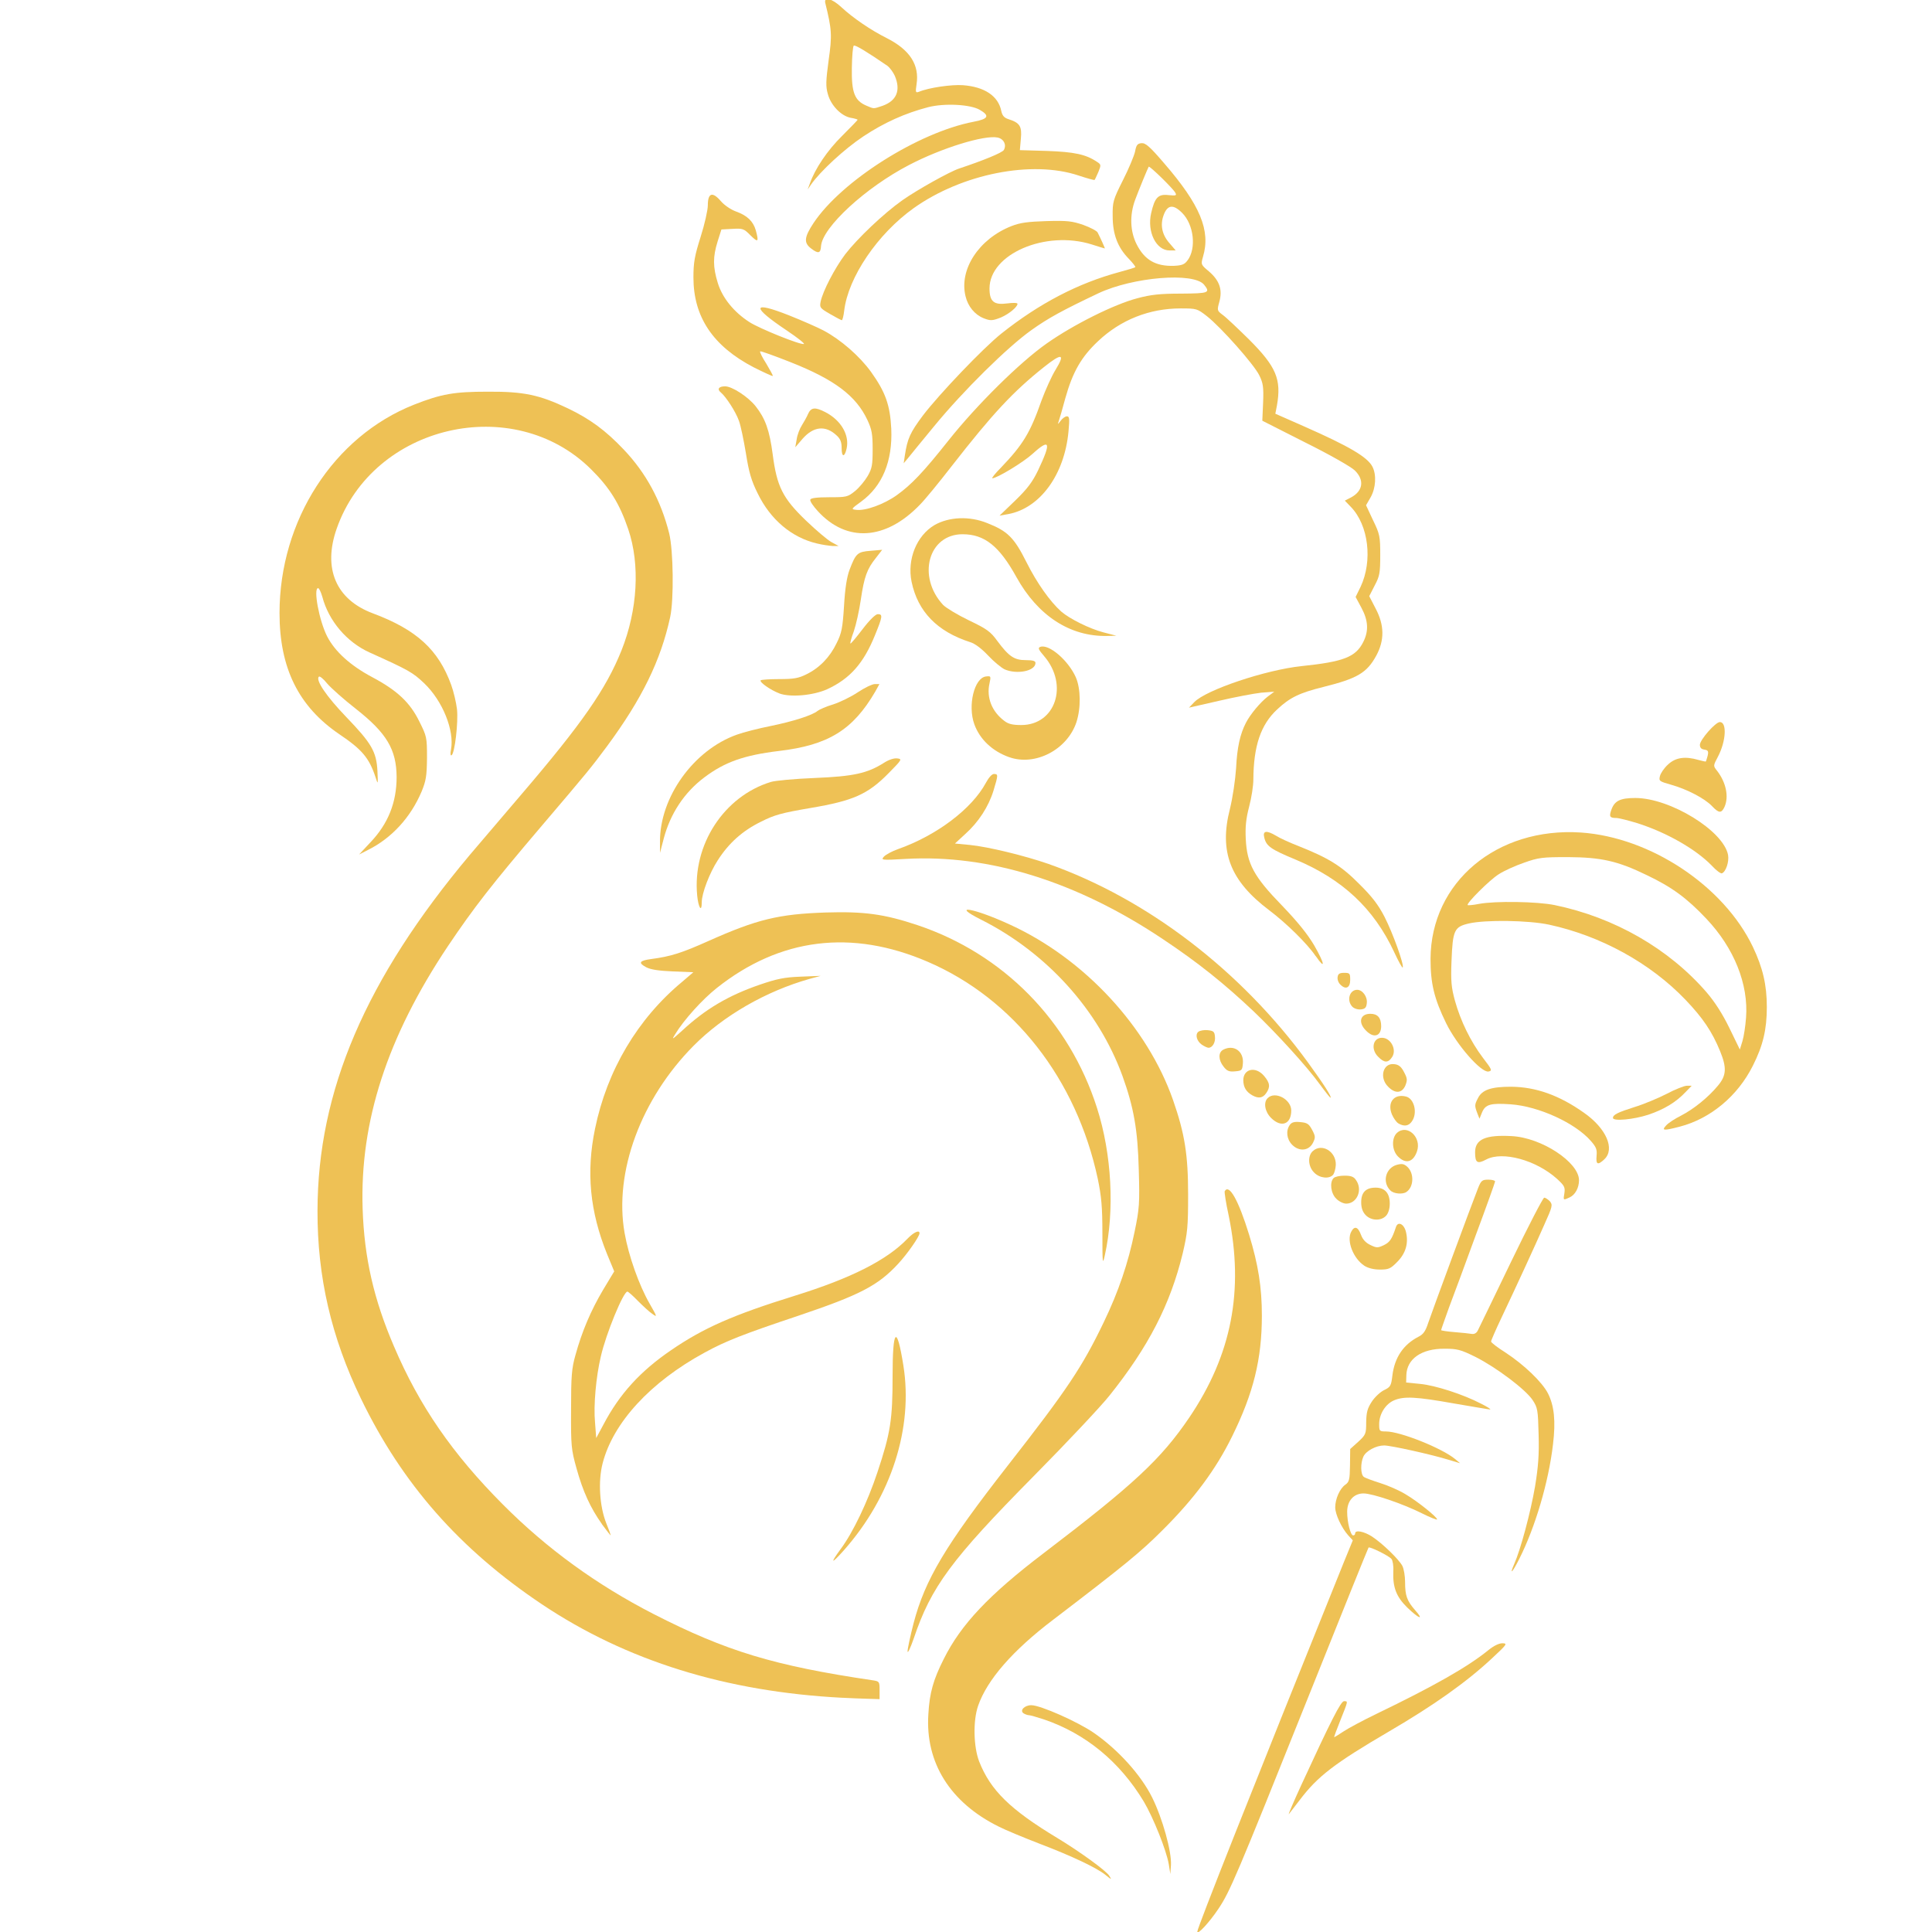
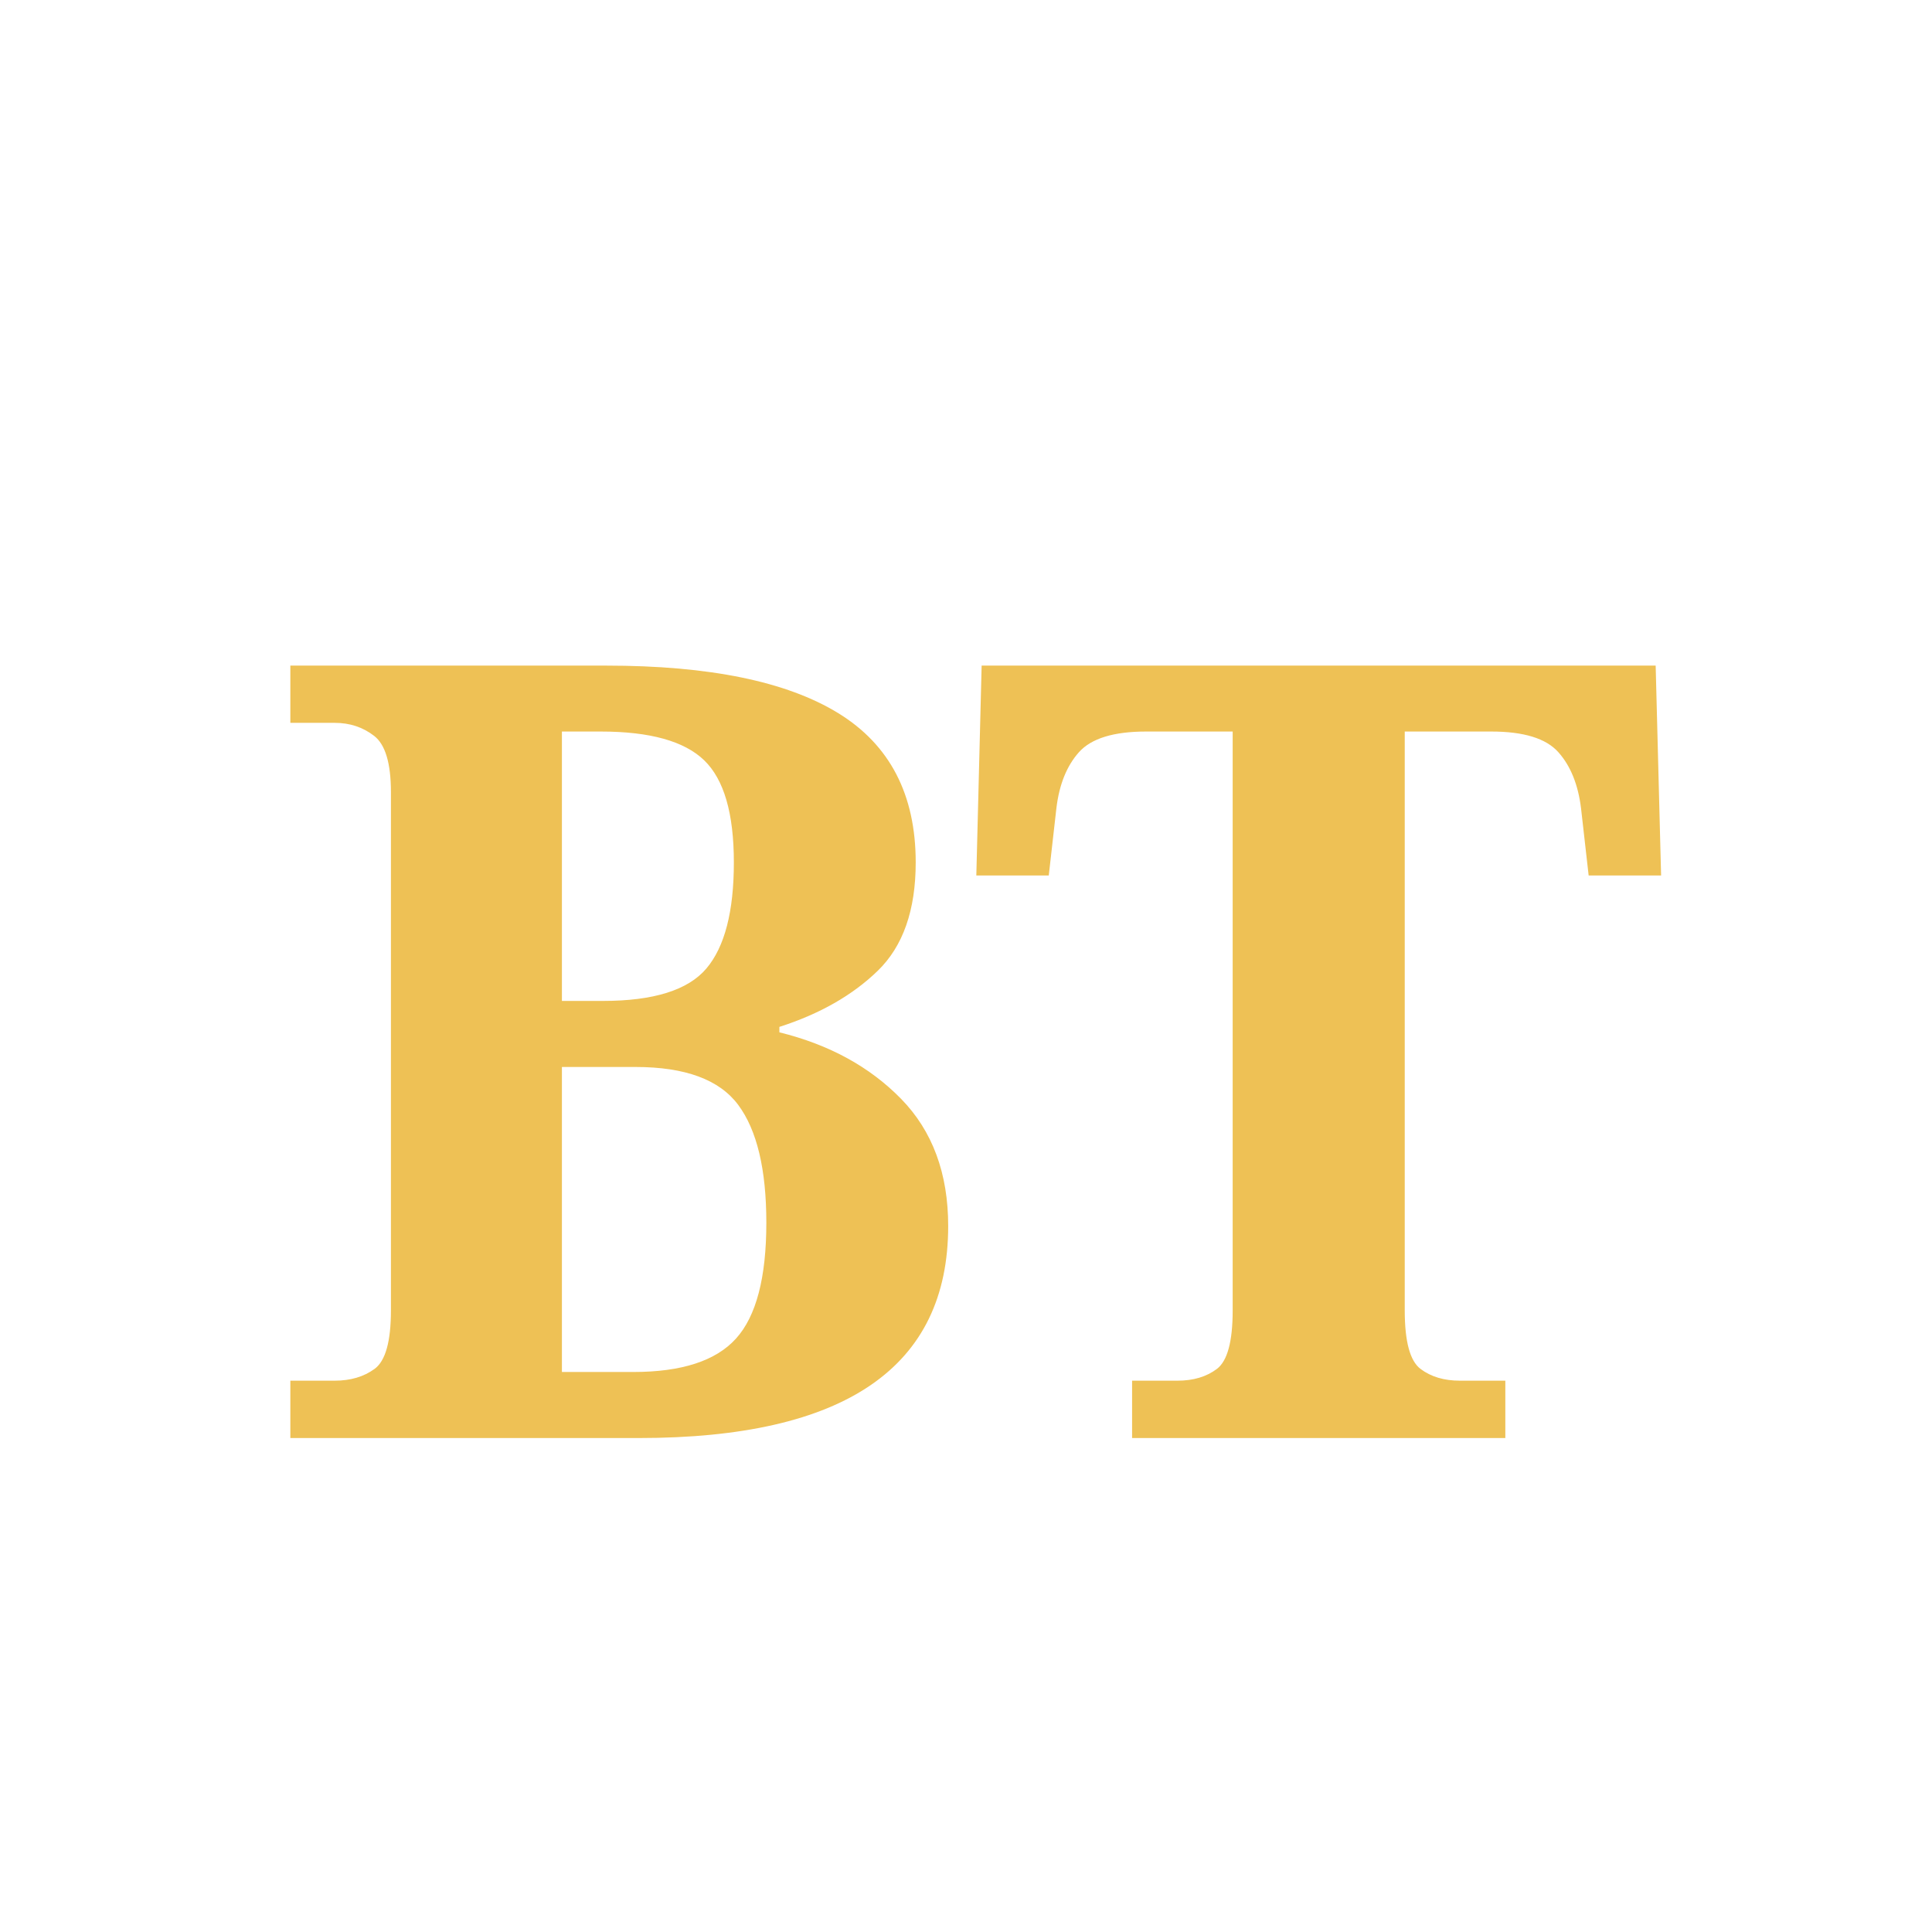
- <svg xmlns="http://www.w3.org/2000/svg" version="1.1" viewBox="1 40 1184 1184">
-   <g fill="#eec155">
-     <path d="M734.77 1223.75 c0 -2.33 33.55 -86.95 90.01 -226.92 l5.27 -12.86 -2.82 -3.06 c-4.04 -4.53 -7.96 -12.86 -7.96 -17.14 0 -5.14 2.82 -11.51 6.12 -13.84 2.45 -1.71 2.82 -3.06 2.94 -11.88 l0.12 -10.04 4.90 -4.41 c4.65 -4.29 4.90 -4.90 4.90 -12 0.12 -6.12 0.73 -8.45 3.43 -12.61 1.84 -2.82 5.27 -6 7.59 -7.10 3.80 -1.84 4.29 -2.57 5.02 -8.82 1.35 -11.14 6.74 -19.10 16.04 -23.88 2.94 -1.47 4.29 -3.43 5.88 -8.33 2.20 -6.61 26.94 -73.48 30.62 -82.78 1.84 -4.65 2.57 -5.14 6.25 -5.14 2.33 0 4.16 0.49 4.16 1.10 0 0.49 -5.27 15.31 -11.76 32.70 -6.37 17.51 -13.84 37.60 -16.53 44.70 -2.57 7.23 -4.78 13.35 -4.78 13.72 0 0.24 3.67 0.86 8.33 1.22 4.53 0.37 9.31 0.86 10.53 1.10 1.59 0.24 2.94 -0.61 3.67 -2.20 0.73 -1.47 9.92 -20.33 20.33 -42 10.41 -21.55 19.59 -39.31 20.33 -39.31 0.73 0 2.20 0.98 3.43 2.20 1.84 2.20 1.71 3.06 -3.43 14.45 -5.76 13.10 -16.29 36 -26.33 57.19 -3.43 7.23 -6.25 13.72 -6.25 14.33 0 0.61 3.92 3.67 8.82 6.74 11.39 7.47 22.53 18.12 26.08 25.10 3.80 7.59 4.78 16.90 3.06 31.11 -2.69 23.15 -10.90 50.94 -20.70 70.29 -4.16 8.33 -6.25 10.41 -3.06 3.06 3.92 -8.82 10.04 -31.72 12.74 -47.39 1.96 -12 2.57 -19.47 2.20 -31.84 -0.37 -15.19 -0.61 -16.53 -3.67 -21.19 -4.29 -6.49 -22.17 -19.96 -35.02 -26.45 -9.18 -4.53 -11.27 -5.02 -18.98 -5.02 -14.08 -0.12 -23.15 6.25 -23.39 16.29 l-0.12 4.41 8.57 0.86 c9.18 0.86 26.33 6.37 37.35 12.12 3.67 1.84 6.25 3.43 5.51 3.55 -0.61 0 -10.53 -1.71 -22.04 -3.67 -23.27 -4.16 -30.62 -4.53 -36.74 -1.96 -5.27 2.20 -9.18 8.45 -9.18 14.57 0 4.29 0.12 4.53 4.16 4.53 8.69 0 34.17 10.16 42.37 16.90 l3.06 2.57 -7.35 -2.20 c-10.29 -3.18 -35.15 -8.69 -39.19 -8.69 -4.90 0 -11.14 3.31 -12.74 6.86 -1.84 4.04 -1.71 10.90 0.24 12.37 0.73 0.61 5.39 2.33 10.04 3.80 4.78 1.47 11.76 4.53 15.55 6.86 7.47 4.41 19.35 13.96 19.35 15.43 0 0.49 -4.29 -1.22 -9.43 -3.80 -11.51 -5.76 -30.13 -12.12 -35.64 -12.12 -6 0 -10.04 4.53 -10.04 11.27 0 6.37 2.08 14.45 3.67 14.45 0.73 0 1.22 -0.49 1.22 -1.22 0 -2.33 5.51 -1.22 10.41 1.96 6.61 4.41 16.29 13.84 18.49 17.88 0.98 1.84 1.71 6.37 1.71 10.04 0 8.20 1.10 11.39 6.12 17.14 5.76 6.49 2.45 5.39 -4.78 -1.59 -6.74 -6.61 -8.94 -12.37 -8.57 -22.17 0.24 -3.31 -0.37 -6.74 -1.10 -7.59 -1.59 -1.96 -13.47 -7.84 -14.08 -6.98 -0.24 0.24 -16.90 41.51 -36.98 91.72 -44.09 110.09 -47.88 118.91 -54.86 129.44 -5.63 8.45 -13.10 16.53 -13.10 14.21z" />
-     <path d="M678.43 1188.97 c-5.27 -4.29 -20.82 -11.63 -39.80 -18.86 -10.16 -3.92 -21.68 -8.69 -25.72 -10.78 -29.64 -14.70 -44.94 -39.19 -42.98 -68.82 0.73 -13.10 3.06 -21.19 9.43 -33.80 10.53 -21.19 27.80 -39.43 61.11 -64.78 55.47 -42.25 72.13 -57.80 89.40 -83.27 25.96 -38.45 33.55 -77.76 24.12 -123.69 -1.71 -7.72 -2.69 -14.45 -2.45 -14.94 2.69 -4.78 8.45 5.51 14.94 26.57 5.63 18.37 7.84 32.33 7.84 49.60 0 26.70 -5.14 47.51 -18.25 74.09 -9.92 20.21 -23.27 38.21 -42.74 57.56 -13.35 13.35 -22.90 21.19 -66.86 54.74 -24.86 18.86 -40.53 36.86 -46.05 52.78 -3.18 9.18 -2.82 24.98 0.61 34.04 6.98 17.76 18.98 29.51 48 47.03 13.59 8.20 29.76 19.96 31.72 23.02 1.71 2.69 1.47 2.57 -2.33 -0.49z" />
-     <path d="M717.25 1182.36 c-1.47 -8.45 -9.43 -28.41 -15.31 -38.33 -14.70 -24.37 -35.64 -41.64 -61.23 -50.33 -4.16 -1.35 -8.33 -2.57 -9.18 -2.57 -0.73 0 -2.20 -0.49 -3.18 -1.10 -2.69 -1.71 0.49 -5.02 4.65 -5.02 5.63 0 28.53 10.16 38.45 17.02 14.82 10.29 28.78 25.72 35.64 39.55 6.37 12.86 12 33.19 11.51 41.39 l-0.37 5.51 -0.98 -6.12z" />
-     <path d="M798.45 1133.99 c18.25 -39.55 24.25 -51.43 26.21 -51.43 2.57 0 2.57 -0.37 -2.20 11.63 -2.33 5.76 -4.04 10.41 -3.80 10.41 0.24 0 2.82 -1.59 5.76 -3.55 2.94 -1.96 11.88 -6.74 19.96 -10.65 35.27 -17.02 56.21 -28.90 68.82 -39.19 3.18 -2.57 6.37 -4.16 8.57 -4.16 3.18 0.12 2.82 0.61 -6.37 9.18 -15.55 14.57 -36 29.02 -63.07 44.82 -33.68 19.72 -43.84 27.55 -54.86 42.13 -3.06 4.04 -6 7.84 -6.61 8.57 -0.61 0.61 2.82 -7.35 7.59 -17.76z" />
-     <path d="M517.40 1080.47 c-71.39 -3.67 -132.50 -22.66 -184.30 -57.31 -50.45 -33.80 -85.60 -73.72 -110.95 -126.13 -18.12 -37.60 -26.70 -74.46 -26.57 -115.11 0.12 -73.35 29.51 -141.93 93.32 -217.98 5.14 -6 19.47 -22.90 31.84 -37.35 36.98 -43.23 51.68 -64.41 61.11 -87.93 9.92 -24.86 11.51 -52.66 4.16 -74.33 -5.27 -15.55 -11.27 -25.35 -22.78 -36.74 -47.64 -47.27 -133.60 -27.31 -155.89 36.37 -8.57 24.37 -0.49 43.47 22.17 51.92 26.82 10.04 40.17 22.29 48 43.84 1.47 4.04 3.06 10.78 3.55 14.94 0.86 7.96 -1.35 26.94 -3.31 28.17 -0.73 0.49 -0.86 -0.98 -0.37 -3.43 2.20 -11.76 -5.14 -29.88 -16.41 -40.66 -7.10 -6.74 -9.55 -8.08 -33.43 -18.86 -14.08 -6.37 -25.10 -19.35 -29.02 -34.17 -0.86 -2.94 -1.96 -5.27 -2.57 -5.27 -3.06 0 0.61 19.84 5.51 29.51 4.78 9.31 14.21 17.88 27.55 24.98 15.43 8.20 23.27 15.55 29.02 27.31 4.53 9.06 4.65 9.67 4.65 22.29 -0.12 11.14 -0.61 13.96 -3.31 20.57 -6.74 15.92 -18.37 28.53 -32.82 35.76 l-5.51 2.82 6.86 -7.35 c11.02 -11.51 16.16 -24.61 16.16 -40.17 -0.12 -16.90 -6.12 -26.94 -24.98 -41.76 -7.23 -5.63 -15.06 -12.61 -17.51 -15.43 -2.33 -2.94 -4.65 -4.78 -5.14 -4.29 -2.20 2.08 4.65 12.12 16.78 24.74 15.43 16.04 18.49 21.19 19.10 33.06 0.37 8.57 0.37 8.57 -1.22 3.67 -3.92 -11.76 -8.33 -16.90 -22.17 -26.21 -24.98 -17.02 -36.62 -40.53 -36.62 -74.21 0 -56.82 33.19 -108.26 82.42 -127.73 16.78 -6.61 24.61 -7.96 45.31 -7.96 22.04 -0.12 31.59 1.96 48.86 10.16 13.84 6.61 23.39 13.72 34.41 25.35 13.72 14.45 22.78 31.35 27.80 51.31 2.57 10.53 2.94 40.53 0.61 51.31 -5.76 26.57 -17.27 50.09 -38.58 78.99 -9.80 13.23 -12.12 16.04 -40.17 48.98 -30.74 36.13 -41.51 49.96 -57.56 73.84 -37.11 55.60 -53.88 107.28 -52.17 160.67 0.98 30.25 6.86 55.72 19.23 84.50 15.55 36.49 35.88 65.88 66.74 96.87 27.06 27.19 57.56 49.23 92.09 66.99 44.94 23.02 74.33 31.84 134.83 40.78 3.80 0.61 3.92 0.86 3.92 6 l0 5.51 -7.59 -0.24 c-4.29 -0.12 -11.02 -0.37 -15.06 -0.61z" />
-     <path d="M557.20 1051.94 c0 -1.71 1.71 -9.43 3.67 -17.14 7.10 -26.94 19.47 -47.64 57.80 -96.74 36.49 -46.66 45.56 -60.37 58.66 -87.56 9.18 -18.98 15.06 -36.49 18.98 -55.60 2.94 -14.21 3.18 -17.27 2.57 -38.09 -0.61 -24.37 -3.06 -38.21 -10.04 -57.56 -14.70 -40.29 -46.41 -75.44 -86.58 -95.64 -19.47 -9.80 -4.16 -7.10 18 3.18 45.31 20.82 84.01 62.58 99.68 107.52 7.10 20.45 9.18 33.31 9.18 57.80 0 19.84 -0.37 23.39 -3.31 36 -7.59 31.23 -20.94 57.19 -44.82 87.07 -5.02 6.37 -26.08 28.78 -46.66 49.60 -50.45 51.07 -62.70 67.72 -73.35 99.32 -2.08 6 -3.80 9.55 -3.80 7.84z" />
-     <path d="M516.17 989.36 c7.72 -10.41 16.53 -29.02 22.53 -47.03 8.08 -24.25 9.31 -32.33 9.31 -59.15 0 -29.15 2.57 -31.72 6.61 -6.37 6.12 38.21 -7.35 80.33 -36.37 113.15 -7.84 8.82 -8.82 8.57 -2.08 -0.61z" />
-     <path d="M369.83 973.93 c-6.98 -9.80 -11.63 -19.96 -15.55 -34.17 -3.18 -11.39 -3.43 -13.59 -3.31 -36 0 -20.45 0.37 -25.23 2.69 -33.31 3.92 -14.33 9.43 -27.31 16.90 -39.92 l6.86 -11.39 -4.41 -10.65 c-10.53 -26.08 -12.86 -50.21 -7.35 -76.78 7.35 -35.76 26.08 -67.35 53.39 -90.01 l6.86 -5.88 -12.37 -0.49 c-8.69 -0.37 -13.72 -1.10 -16.53 -2.57 -5.02 -2.69 -4.29 -4.04 3.06 -5.02 12 -1.59 18.61 -3.67 35.27 -11.14 29.64 -13.23 42.86 -16.41 71.64 -17.39 23.63 -0.73 36 0.98 56.21 7.72 52.66 17.63 93.07 58.66 110.09 112.05 9.06 28.29 10.90 62.94 4.78 90.38 -1.35 6.12 -1.47 5.02 -1.47 -13.47 0 -16.29 -0.61 -22.66 -2.82 -33.43 -13.10 -61.23 -51.56 -110.34 -104.09 -132.99 -46.78 -20.21 -90.74 -14.70 -129.44 16.04 -8.82 6.98 -20.21 19.59 -25.47 28.29 -2.33 3.67 -1.96 3.43 4.16 -2.08 14.33 -13.35 28.53 -21.68 47.76 -28.29 10.41 -3.55 14.94 -4.53 24.98 -4.90 l12.25 -0.49 -6.74 1.84 c-26.82 7.59 -52.78 22.53 -71.03 40.90 -32.33 32.57 -48.98 77.52 -42.37 114.87 2.45 13.96 8.82 31.96 15.31 43.23 4.78 8.33 4.78 8.57 1.59 6.25 -1.84 -1.22 -5.76 -4.90 -8.82 -7.96 -2.94 -3.06 -5.88 -5.63 -6.37 -5.63 -2.45 0 -13.10 25.72 -16.29 39.80 -2.94 12.37 -4.53 30.13 -3.55 40.29 l0.73 9.67 4.53 -8.45 c9.80 -18.61 22.53 -32.57 41.39 -45.43 19.84 -13.59 37.84 -21.55 75.68 -33.31 34.66 -10.78 56.45 -21.80 69.19 -35.02 3.92 -4.04 7.35 -5.51 7.35 -3.31 0 1.96 -7.59 12.86 -13.23 18.86 -12.25 13.23 -23.39 18.98 -60.74 31.59 -34.41 11.51 -44.94 15.68 -57.68 22.66 -33.19 18 -56.21 42.98 -62.58 67.97 -2.82 11.02 -1.84 26.21 2.20 36.49 1.71 4.16 2.94 7.59 2.69 7.59 -0.12 0 -2.57 -3.18 -5.39 -6.98z" />
-     <path d="M837.14 815.71 c-6.86 -4.53 -11.02 -15.31 -8.08 -20.82 1.96 -3.80 4.16 -3.18 6 1.84 1.10 2.94 2.94 4.90 5.76 6.25 3.80 1.84 4.53 1.84 8.20 0.12 3.80 -1.84 5.02 -3.80 7.47 -11.14 1.22 -3.67 4.90 -1.96 6.12 2.94 1.71 6.98 -0.12 13.23 -5.39 18.49 -4.04 4.16 -5.27 4.65 -10.53 4.65 -3.80 0 -7.23 -0.86 -9.55 -2.33z" />
-     <path d="M837.88 784.61 c-1.84 -1.96 -2.69 -4.41 -2.69 -7.84 0 -6 2.82 -8.94 8.82 -8.94 5.63 0 8.69 3.31 8.69 9.80 0 3.06 -0.86 5.88 -2.20 7.35 -3.06 3.43 -9.31 3.18 -12.61 -0.37z" />
-     <path d="M819.88 774.57 c-3.31 -3.18 -4.16 -10.04 -1.59 -12.61 0.86 -0.86 3.80 -1.47 6.61 -1.47 4.04 0 5.76 0.61 7.10 2.69 4.29 6 0.61 14.45 -6 14.45 -1.71 0 -4.53 -1.35 -6.12 -3.06z" />
-     <path d="M959.73 771.14 c0.49 -3.55 0 -4.53 -4.53 -8.69 -12.74 -11.51 -33.43 -17.14 -43.35 -11.88 -5.51 2.94 -6.86 2.08 -6.86 -4.41 0 -7.96 6.37 -10.78 22.29 -9.92 18.37 0.86 41.39 16.04 41.39 27.06 0 4.65 -2.33 8.94 -5.76 10.53 -4.04 1.84 -3.92 1.84 -3.18 -2.69z" />
-     <path d="M853.06 769.54 c-5.14 -5.02 -2.94 -13.72 3.92 -15.68 3.18 -0.86 4.41 -0.61 6.37 1.10 4.41 3.92 4.16 12.49 -0.49 15.55 -2.33 1.59 -7.84 1.10 -9.80 -0.98z" />
-     <path d="M806.41 758.65 c-3.80 -3.67 -4.16 -10.29 -0.86 -13.23 5.51 -5.02 14.33 0.24 14.08 8.45 -0.12 2.33 -0.86 5.02 -1.59 6 -2.33 2.82 -8.33 2.20 -11.63 -1.22z" />
-     <path d="M979.44 748.36 c0.37 -3.92 -0.24 -5.39 -3.43 -9.06 -9.67 -11.14 -32.08 -21.31 -49.11 -22.53 -12.37 -0.86 -15.55 0 -17.63 4.90 l-1.59 3.92 -1.35 -3.43 c-1.71 -4.53 -1.71 -5.14 0.49 -9.31 2.57 -5.02 8.08 -6.86 20.21 -6.86 15.31 0.12 29.64 5.27 44.82 16.04 13.59 9.55 18.98 22.17 12.37 28.41 -4.04 3.80 -5.27 3.31 -4.78 -2.08z" />
-     <path d="M857.84 748.85 c-3.92 -3.80 -4.16 -11.39 -0.73 -14.57 6.25 -5.63 15.31 2.69 12.25 11.39 -2.33 6.61 -6.86 7.84 -11.51 3.18z" />
-     <path d="M792.93 741.62 c-3.43 -3.43 -4.04 -8.69 -1.47 -12.25 1.10 -1.59 2.82 -2.08 6.37 -1.71 4.16 0.37 5.27 0.98 7.23 4.65 2.08 3.92 2.20 4.78 0.61 7.96 -2.45 5.02 -8.45 5.63 -12.74 1.35z" />
-     <path d="M1022.06 729.74 c1.22 -1.47 5.39 -4.16 9.06 -6 7.84 -4.04 16.65 -11.14 22.66 -18.37 5.27 -6.25 5.51 -11.02 1.35 -21.19 -4.90 -12 -10.65 -20.45 -21.19 -31.47 -21.55 -22.53 -51.92 -39.19 -83.64 -46.05 -12.61 -2.69 -38.94 -3.06 -49.11 -0.73 -8.94 2.08 -9.92 4.04 -10.65 23.02 -0.49 12.37 -0.12 16.16 2.08 24.25 3.43 12.37 9.55 24.98 17.14 35.02 5.63 7.35 5.88 7.96 3.43 8.45 -4.53 0.73 -19.35 -16.16 -25.96 -29.64 -7.35 -15.06 -9.55 -24.37 -9.55 -39.43 0.24 -47.03 40.66 -80.82 92.21 -77.40 42.62 2.94 87.44 32.70 105.32 70.05 6.12 12.86 8.57 23.39 8.57 36.86 0 13.84 -2.33 23.63 -8.57 36 -9.31 18.61 -25.96 32.45 -44.82 37.35 -9.92 2.57 -11.27 2.45 -8.33 -0.73z m48.98 -66.01 c1.59 -20.57 -7.35 -42.74 -24.25 -60.62 -12 -12.74 -21.19 -19.47 -36.62 -26.82 -17.88 -8.69 -27.92 -10.90 -48.25 -11.02 -15.68 0 -18 0.24 -26.94 3.43 -5.39 1.84 -12.37 5.02 -15.55 7.10 -5.51 3.43 -19.96 17.88 -18.98 18.86 0.24 0.24 3.43 0 6.98 -0.73 9.92 -1.84 35.51 -1.47 46.29 0.73 36.74 7.59 69.93 26.70 93.07 53.39 5.14 6 9.80 13.23 14.08 22.04 l6.37 13.10 1.59 -5.14 c0.86 -2.82 1.84 -9.31 2.20 -14.33z" />
-     <path d="M858.08 728.52 c-1.35 -0.73 -3.06 -3.31 -4.04 -5.51 -3.06 -7.35 1.22 -12.86 8.57 -11.02 5.14 1.22 7.23 10.16 3.67 15.19 -1.96 2.94 -4.78 3.31 -8.20 1.35z" />
-     <path d="M779.95 725.09 c-3.80 -3.80 -4.78 -9.43 -2.08 -12.12 4.53 -4.53 14.45 0.73 14.45 7.59 0 8.45 -6.12 10.78 -12.37 4.53z" />
-     <path d="M989.48 725.09 c0 -1.96 3.06 -3.43 13.10 -6.61 5.63 -1.71 14.45 -5.39 19.72 -8.08 5.27 -2.82 10.90 -5.02 12.49 -5.02 l2.94 0 -3.67 3.80 c-5.88 6.25 -13.10 10.65 -22.90 13.96 -8.94 2.94 -21.68 4.16 -21.68 1.96z" />
-     <path d="M768.44 711.25 c-3.80 -2.20 -5.39 -4.90 -5.51 -9.18 0 -7.10 7.59 -8.82 12.74 -2.69 3.67 4.29 3.92 6.86 1.22 10.65 -2.08 2.94 -4.65 3.31 -8.45 1.22z" />
-     <path d="M809.83 704.52 c-7.84 -10.90 -26.57 -31.35 -40.41 -44.58 -18.12 -17.14 -34.17 -30 -55.47 -44.21 -52.78 -35.39 -106.91 -52.29 -157.97 -49.35 -14.94 0.86 -15.19 0.73 -13.23 -1.47 1.22 -1.22 5.02 -3.31 8.57 -4.53 23.88 -8.45 45.31 -24.74 53.88 -40.66 1.71 -3.18 3.67 -5.39 4.90 -5.39 2.69 0 2.69 0.49 -0.24 10.16 -3.06 9.92 -9.18 19.35 -17.39 26.70 l-6.25 5.76 9.06 0.86 c11.27 1.10 33.80 6.61 48.25 11.63 60.62 21.43 118.05 65.39 159.08 121.73 9.80 13.47 14.94 21.55 13.72 21.55 -0.24 0 -3.18 -3.67 -6.49 -8.20z" />
-     <path d="M851.72 705.99 c-5.63 -5.51 -3.18 -14.70 3.67 -13.84 2.69 0.24 4.29 1.47 6 4.78 2.08 3.92 2.20 4.90 0.86 8.33 -2.08 4.78 -6.25 5.14 -10.53 0.73z" />
-     <path d="M750.81 693.62 c-3.18 -4.04 -3.31 -8.57 -0.24 -10.29 6.49 -3.43 12.74 0.86 12.12 8.33 -0.37 4.29 -0.61 4.53 -4.78 4.90 -3.67 0.37 -5.02 -0.24 -7.10 -2.94z" />
-     <path d="M845.59 687.62 c-4.65 -4.53 -3.31 -11.63 2.33 -11.63 5.39 0 9.18 7.23 6.25 11.76 -2.45 3.80 -4.90 3.67 -8.57 -0.12z" />
-     <path d="M737.58 680.27 c-3.18 -2.20 -4.29 -6.25 -2.20 -7.96 0.98 -0.73 3.55 -1.22 5.76 -0.98 3.43 0.37 4.16 0.86 4.41 3.80 0.49 3.55 -1.47 6.98 -3.92 6.98 -0.73 0 -2.57 -0.86 -4.04 -1.84z" />
-     <path d="M838.25 671.70 c-5.14 -5.02 -3.80 -10.41 2.57 -10.41 4.41 0 6.61 2.45 6.61 7.59 0 6.12 -4.53 7.59 -9.18 2.82z" />
-     <path d="M829.80 657 c-3.67 -3.80 -1.84 -10.41 2.94 -10.41 3.31 0 6.37 4.29 5.88 8.20 -0.24 2.69 -1.10 3.55 -3.55 3.80 -1.84 0.24 -4.16 -0.49 -5.27 -1.59z" />
-     <path d="M822.45 643.41 c-1.22 -1.10 -1.96 -3.18 -1.71 -4.65 0.24 -1.96 1.22 -2.57 4.04 -2.57 3.43 0 3.67 0.37 3.67 4.29 0 4.90 -2.69 6.25 -6 2.94z" />
-     <path d="M855.39 623.45 c-12.49 -26.70 -31.59 -44.58 -60.50 -56.70 -15.06 -6.25 -17.88 -8.20 -19.10 -13.47 -1.10 -4.29 1.47 -4.53 7.23 -1.10 2.08 1.35 8.20 4.16 13.59 6.25 18.49 7.35 26.33 12.12 37.35 23.27 7.96 7.84 11.76 12.86 15.55 20.21 5.02 9.80 12 29.15 11.14 30.98 -0.24 0.61 -2.57 -3.67 -5.27 -9.43z" />
-     <path d="M807.26 625.90 c-5.02 -7.47 -18 -20.21 -28.41 -28.04 -23.88 -18 -30.86 -35.76 -24.12 -62.09 1.71 -6.98 3.31 -17.76 3.80 -25.10 0.61 -12.61 2.45 -20.82 6 -27.68 2.69 -5.27 8.94 -12.74 13.47 -16.16 l3.92 -2.94 -7.96 0.61 c-4.41 0.49 -16.16 2.69 -26.08 5.02 l-18.25 4.16 3.31 -3.43 c7.23 -7.47 43.60 -19.72 65.76 -22.04 25.72 -2.69 33.06 -5.51 37.72 -14.70 3.43 -6.74 3.18 -13.10 -1.10 -21.06 l-3.55 -6.61 3.06 -6.25 c7.47 -15.92 4.90 -37.72 -6 -48.98 l-3.67 -3.80 3.80 -1.96 c7.35 -3.92 8.33 -10.65 2.33 -16.53 -2.20 -2.20 -15.80 -9.92 -30.37 -17.14 l-26.33 -13.35 0.49 -11.14 c0.37 -9.55 0 -11.88 -2.33 -16.65 -3.18 -6.61 -23.27 -29.27 -32.08 -36.25 -6 -4.65 -6.25 -4.78 -16.16 -4.78 -19.10 0 -36.74 6.98 -50.58 20.08 -10.29 9.67 -15.55 18.86 -20.08 35.02 -1.71 6.37 -3.55 12.74 -4.04 14.08 -0.73 2.08 -0.61 2.08 1.22 -0.37 1.10 -1.47 2.82 -2.69 3.80 -2.69 1.59 0 1.71 1.47 0.98 9.31 -2.45 26.45 -17.39 46.90 -36.74 50.58 l-5.51 0.98 9.67 -9.31 c7.47 -7.23 10.53 -11.39 13.96 -18.49 8.20 -17.27 7.35 -19.84 -3.43 -10.04 -5.63 5.14 -21.80 14.94 -24.61 14.94 -0.61 0 1.71 -2.94 5.14 -6.37 13.59 -14.21 18 -21.31 24.98 -41.27 2.33 -6.25 6.12 -14.82 8.69 -18.98 6 -9.80 3.80 -10.29 -7.10 -1.59 -19.10 15.19 -31.59 28.66 -56.70 60.86 -7.59 9.80 -16.29 20.45 -19.47 23.63 -20.94 21.68 -44.70 23.27 -62.46 3.92 -2.82 -3.06 -5.02 -6.25 -4.65 -7.10 0.24 -0.98 4.04 -1.47 11.51 -1.47 10.65 0 11.39 -0.12 15.92 -3.80 2.57 -2.08 6 -6.25 7.72 -9.18 2.69 -4.65 3.06 -6.86 3.06 -16.41 0 -9.31 -0.49 -12.12 -3.18 -17.88 -6.98 -14.94 -20.21 -24.86 -47.15 -35.51 -9.92 -3.92 -18.37 -6.98 -18.61 -6.61 -0.37 0.37 1.35 3.80 3.80 7.59 2.33 3.92 4.16 7.23 3.92 7.47 -0.24 0.24 -5.51 -2.20 -11.63 -5.27 -24.98 -12.98 -36.98 -30.86 -36.98 -55.11 0 -9.18 0.73 -13.23 4.41 -24.86 2.45 -7.72 4.41 -16.41 4.41 -19.35 0 -7.59 2.82 -8.57 7.96 -2.57 2.20 2.57 6.25 5.27 9.31 6.37 6.86 2.45 10.53 6 12.12 11.51 1.96 7.23 1.47 7.72 -3.18 3.18 -4.04 -4.16 -4.78 -4.41 -11.14 -4.04 l-6.74 0.37 -2.33 7.35 c-2.94 9.43 -2.94 15.55 0.12 25.47 2.82 9.18 9.92 17.88 19.47 24 6.12 3.92 31.23 14.08 33.31 13.35 0.61 -0.24 -4.04 -3.92 -10.41 -8.20 -22.17 -14.82 -21.55 -18.37 1.35 -9.31 7.96 3.18 17.51 7.35 21.19 9.31 10.53 5.63 22.04 15.68 29.02 25.35 8.82 12.37 11.63 20.21 12.37 34.78 0.86 19.84 -5.39 35.15 -18.49 44.70 -6.25 4.53 -6.25 4.65 -2.94 5.02 5.63 0.73 17.02 -3.43 24.74 -8.94 9.06 -6.49 16.29 -14.08 31.84 -33.68 17.14 -21.55 43.47 -47.64 60.01 -59.27 16.29 -11.51 41.51 -24.12 55.72 -27.80 8.20 -2.20 13.96 -2.82 26.70 -2.82 17.14 -0.12 18.12 -0.49 14.08 -5.51 -6.49 -7.72 -43.47 -4.65 -64.66 5.27 -21.92 10.41 -30.74 15.19 -41.02 22.53 -14.57 10.29 -42 37.35 -59.76 59.03 -7.47 9.06 -14.70 17.88 -16.04 19.59 l-2.57 3.06 0.73 -4.90 c1.59 -10.29 3.18 -13.84 11.14 -24.49 9.92 -12.98 36.86 -41.27 48.13 -50.21 23.15 -18.37 46.78 -30.74 72.25 -37.60 5.02 -1.35 9.43 -2.69 9.67 -2.94 0.37 -0.24 -1.47 -2.57 -3.92 -5.14 -6.86 -6.98 -9.92 -15.06 -9.92 -26.08 -0.12 -8.82 0.24 -10.04 6.25 -22.04 3.55 -6.98 6.86 -14.94 7.47 -17.63 0.73 -4.04 1.47 -4.90 3.92 -5.14 2.45 -0.24 5.14 2.08 13.84 12.25 22.17 25.59 28.66 41.39 23.88 57.31 -1.35 4.78 -1.35 4.90 3.67 9.06 6.49 5.63 8.33 11.14 6.37 18.49 -1.47 5.27 -1.47 5.51 1.96 8.08 1.96 1.35 9.18 8.20 16.16 15.06 16.78 16.78 19.96 24.49 17.14 40.53 l-0.98 5.02 17.51 7.72 c28.04 12.37 38.94 18.86 42 24.74 2.57 5.02 2.08 13.10 -1.10 18.74 l-2.82 4.90 4.29 9.18 c4.16 8.57 4.41 9.92 4.41 21.43 0 11.02 -0.37 12.86 -3.43 18.61 l-3.31 6.49 3.92 7.59 c5.39 10.16 5.51 19.47 0.37 28.90 -5.76 10.53 -11.63 13.96 -32.21 19.10 -14.82 3.67 -20.70 6.49 -28.53 13.84 -10.04 9.31 -14.45 22.41 -14.57 42.98 0 3.67 -1.10 11.02 -2.57 16.53 -1.96 7.47 -2.45 12.61 -2.08 19.84 0.73 15.31 5.02 23.15 22.17 40.78 9.43 9.80 15.68 17.51 19.72 24.37 6.49 11.27 7.23 15.68 0.98 6.61z m-78.50 -426.29 c5.51 -7.35 3.92 -21.92 -3.31 -29.15 -5.39 -5.39 -8.94 -5.02 -11.27 1.22 -2.33 6.12 -1.10 12.25 3.67 17.51 l3.67 4.29 -3.80 0 c-8.20 0 -13.84 -11.39 -11.27 -22.78 2.20 -9.67 4.29 -11.88 10.65 -11.14 4.65 0.49 5.14 0.24 4.16 -1.47 -1.35 -2.57 -15.80 -16.65 -16.29 -15.92 -0.61 0.98 -6 14.08 -8.33 20.33 -3.43 9.31 -3.06 19.23 0.86 27.06 4.90 9.80 11.76 13.72 23.02 13.35 4.78 -0.24 6.49 -0.86 8.20 -3.31z" />
-     <path d="M428.25 588.67 c-2.94 -30.98 16.41 -60.62 45.07 -69.44 2.69 -0.86 14.82 -1.96 26.94 -2.45 23.76 -0.98 32.21 -2.82 42.49 -9.31 2.82 -1.84 6.12 -2.94 8.08 -2.69 3.18 0.37 2.94 0.73 -5.27 9.06 -12.74 12.98 -21.68 16.90 -47.76 21.31 -17.76 3.06 -22.04 4.16 -30.49 8.45 -11.27 5.51 -19.72 13.10 -26.45 23.63 -5.02 7.72 -9.80 20.21 -9.80 25.72 0 6.61 -2.08 3.31 -2.82 -4.29z" />
-     <path d="M1050.10 570.55 c-9.80 -10.16 -27.92 -20.45 -45.68 -26.08 -5.63 -1.71 -11.39 -3.18 -12.98 -3.18 -3.92 0 -4.41 -0.86 -2.94 -5.02 1.96 -5.51 5.39 -7.23 14.70 -7.23 21.31 0 54.01 20.08 56.82 34.90 0.73 4.16 -1.35 10.41 -3.80 11.27 -0.73 0.24 -3.55 -1.84 -6.12 -4.65z" />
-     <path d="M405.47 555.97 c-0.24 -27.31 20.57 -56.33 47.15 -65.76 4.04 -1.47 13.23 -3.80 20.57 -5.27 13.84 -2.82 25.72 -6.61 28.90 -9.31 1.10 -0.86 5.27 -2.69 9.43 -3.92 4.16 -1.35 11.02 -4.65 15.19 -7.47 4.04 -2.69 8.82 -5.02 10.41 -5.02 l2.82 0 -2.57 4.65 c-13.72 23.51 -28.78 32.82 -59.15 36.37 -21.19 2.57 -33.06 6.74 -45.56 16.16 -12.25 9.18 -20.82 22.17 -24.86 37.35 l-2.33 8.94 0 -6.74z" />
-     <path d="M1050.22 534.05 c-4.53 -4.78 -15.43 -10.41 -24.98 -13.10 -7.35 -2.08 -7.72 -2.33 -6.98 -5.27 0.37 -1.71 2.57 -5.02 4.90 -7.10 4.65 -4.41 10.53 -5.27 18.86 -2.82 2.33 0.61 4.29 1.10 4.41 0.86 0.12 -0.12 0.61 -1.71 1.10 -3.55 0.61 -2.69 0.24 -3.31 -1.96 -3.67 -1.96 -0.24 -2.82 -1.22 -2.82 -2.94 0 -3.06 9.55 -13.96 12.25 -13.96 4.41 0 3.80 11.63 -1.10 21.06 -3.06 5.76 -3.06 5.76 -0.61 8.82 5.51 7.10 7.35 15.92 4.53 22.17 -1.84 3.92 -3.43 3.92 -7.59 -0.49z" />
-     <path d="M619.53 504.05 c-10.41 -3.67 -18.12 -11.02 -21.43 -20.21 -4.16 -11.51 0 -28.41 7.10 -29.27 3.06 -0.37 3.18 -0.24 2.20 4.29 -1.96 8.57 1.47 17.27 9.06 22.90 2.45 1.96 5.14 2.57 10.41 2.57 20.94 0 29.15 -24.49 14.08 -42.13 -3.55 -4.16 -4.04 -5.14 -2.45 -5.76 5.27 -1.96 17.14 8.20 21.80 18.61 3.06 7.10 3.18 18.86 0.37 27.55 -5.63 16.90 -25.35 27.06 -41.15 21.43z" />
-     <path d="M478.70 464.98 c-5.51 -2.08 -12.49 -6.98 -11.51 -8.08 0.49 -0.37 5.63 -0.73 11.39 -0.73 8.82 0 11.76 -0.49 16.65 -2.94 7.96 -3.92 14.33 -10.41 18.49 -19.10 3.06 -6.12 3.67 -9.18 4.53 -22.78 0.61 -10.65 1.71 -17.76 3.43 -22.29 3.80 -9.92 4.78 -10.90 12.86 -11.51 l7.10 -0.61 -3.80 4.90 c-5.51 6.86 -7.23 11.63 -9.31 25.72 -0.98 6.74 -2.94 15.43 -4.29 19.35 -1.47 3.92 -2.33 7.23 -2.08 7.47 0.24 0.24 3.55 -3.67 7.47 -8.82 4.29 -5.63 7.96 -9.18 9.31 -9.18 3.18 0 2.94 1.47 -1.71 12.86 -6.98 17.27 -15.31 26.70 -29.39 33.19 -8.57 3.80 -22.41 5.02 -29.15 2.57z" />
-     <path d="M616.59 450.17 c-1.96 -0.98 -6.49 -4.65 -10.04 -8.45 -3.92 -4.16 -8.08 -7.35 -11.02 -8.20 -20.21 -6.49 -32.08 -18.74 -35.88 -36.98 -2.82 -13.72 3.06 -28.29 14.08 -34.78 8.82 -5.02 21.31 -5.63 32.21 -1.22 12.49 4.90 16.53 8.82 24.12 24 6.37 12.74 14.45 24.12 21.31 30.25 5.27 4.53 17.39 10.53 25.84 12.74 l7.96 2.08 -5.63 0.12 c-22.78 0.49 -42.49 -12.37 -55.60 -36 -10.53 -19.10 -19.59 -26.33 -33.06 -26.33 -20.94 0 -28.04 25.96 -11.88 43.35 1.84 1.84 8.94 6.12 15.80 9.43 11.02 5.27 13.23 6.86 17.39 12.61 7.10 9.55 10.41 11.76 17.39 11.76 4.41 0 6 0.49 6 1.71 0 5.02 -11.39 7.23 -18.98 3.92z" />
-     <path d="M501.48 373.02 c-15.43 -3.67 -28.41 -14.70 -36.13 -30.62 -3.92 -7.84 -5.39 -12.98 -7.23 -24.61 -1.35 -8.08 -3.18 -17.02 -4.29 -19.96 -1.96 -5.51 -7.84 -14.57 -11.02 -17.27 -2.57 -2.08 -1.35 -3.80 2.57 -3.80 4.29 0 14.21 6.49 18.74 12.25 5.88 7.47 8.45 14.57 10.41 29.39 2.57 19.84 6.12 26.94 20.57 40.78 6.25 6 13.23 11.88 15.55 13.10 l4.29 2.33 -3.67 0 c-1.96 -0.12 -6.37 -0.73 -9.80 -1.59z" />
-     <path d="M516.79 314.72 c0 -3.80 -0.73 -5.76 -3.18 -7.96 -6.74 -6.25 -14.08 -5.51 -20.82 2.20 l-4.41 5.14 0.86 -4.90 c0.37 -2.69 1.84 -6.49 3.18 -8.57 1.22 -1.96 3.06 -5.14 3.80 -6.98 1.84 -4.04 4.29 -4.29 10.53 -1.10 9.55 4.90 14.94 13.96 13.10 22.29 -1.22 5.51 -3.06 5.51 -3.06 -0.12z" />
-     <path d="M509.68 232.43 c-6.12 -3.55 -6.49 -3.92 -5.76 -7.59 1.35 -6.49 8.69 -20.57 15.06 -29.02 7.47 -9.67 23.51 -24.98 35.15 -33.19 9.06 -6.37 29.02 -17.51 34.66 -19.35 14.70 -4.90 26.45 -9.67 27.43 -11.39 1.71 -3.18 0 -6.74 -3.80 -7.59 -8.08 -1.71 -34.29 6.37 -54.25 16.78 -26.70 13.84 -53.15 38.21 -54.01 49.72 -0.24 4.53 -1.71 4.90 -6.25 1.35 -4.41 -3.43 -4.04 -6.86 1.71 -15.55 17.27 -25.84 64.17 -55.47 97.97 -61.97 9.18 -1.71 10.16 -3.67 3.80 -7.35 -5.76 -3.31 -21.55 -4.16 -31.59 -1.59 -14.08 3.67 -26.94 9.43 -39.68 17.88 -11.63 7.72 -26.45 21.43 -32.08 29.51 l-2.08 3.06 1.35 -3.67 c3.18 -9.06 10.65 -20.21 19.72 -29.15 5.27 -5.27 9.55 -9.67 9.55 -9.92 0 -0.24 -1.96 -0.86 -4.29 -1.22 -5.76 -1.10 -12.12 -7.59 -13.96 -14.57 -1.35 -4.65 -1.22 -7.96 0.49 -20.70 2.20 -15.43 1.96 -18.74 -2.08 -35.15 -0.86 -4.04 4.29 -2.57 9.80 2.57 7.10 6.61 18 14.08 28.04 19.10 13.96 7.10 19.96 16.29 18.12 28.17 -0.73 5.02 -0.61 5.39 1.47 4.65 6.12 -2.57 20.08 -4.53 26.94 -4.04 13.23 0.98 21.68 6.61 23.51 15.80 0.61 2.82 1.71 4.16 4.41 5.02 6.98 2.20 8.33 4.41 7.59 12 l-0.61 6.98 16.78 0.49 c16.53 0.61 23.63 2.08 30.37 6.61 2.69 1.71 2.69 1.96 0.98 6.25 -1.10 2.45 -2.08 4.65 -2.33 4.90 -0.24 0.24 -4.65 -0.98 -9.80 -2.69 -28.53 -9.55 -71.39 -1.10 -101.03 19.96 -22.17 15.80 -40.17 42.37 -42.62 62.82 -0.37 3.31 -1.10 6 -1.47 5.88 -0.37 0 -3.67 -1.71 -7.23 -3.80z m32.21 -127.60 c8.57 -3.06 11.27 -9.43 7.47 -18.37 -0.98 -2.20 -3.06 -5.02 -4.53 -6.12 -12.12 -8.33 -19.72 -12.98 -20.57 -12.37 -0.61 0.24 -1.10 6.49 -1.22 13.72 -0.24 15.06 1.71 19.96 8.82 23.02 4.90 2.08 4.16 2.08 10.04 0.12z" />
-     <path d="M603.73 235 c-5.39 -2.20 -9.55 -7.23 -11.02 -13.47 -4.04 -16.41 8.20 -35.15 28.17 -42.98 5.27 -2.08 9.92 -2.69 21.43 -3.06 12.86 -0.37 15.68 0 22.53 2.33 4.41 1.59 8.33 3.67 8.82 4.65 1.71 3.31 4.65 9.80 4.41 9.80 -0.12 0 -3.80 -1.10 -7.96 -2.45 -28.41 -8.94 -62.70 5.88 -62.70 26.94 0 8.08 2.69 10.29 10.90 9.18 3.67 -0.49 6.25 -0.37 6.25 0.24 0 1.96 -5.27 6.25 -10.04 8.33 -5.27 2.08 -6.49 2.20 -10.78 0.49z" />
-   </g>
+ <svg xmlns="http://www.w3.org/2000/svg" width="250" height="250" viewBox="0 0 250 250">
+   <text x="50%" y="55%" font-family="Playfair Display, serif" font-size="140" font-weight="bold" fill="#eec155" text-anchor="middle" dominant-baseline="middle">BT</text>
</svg>
